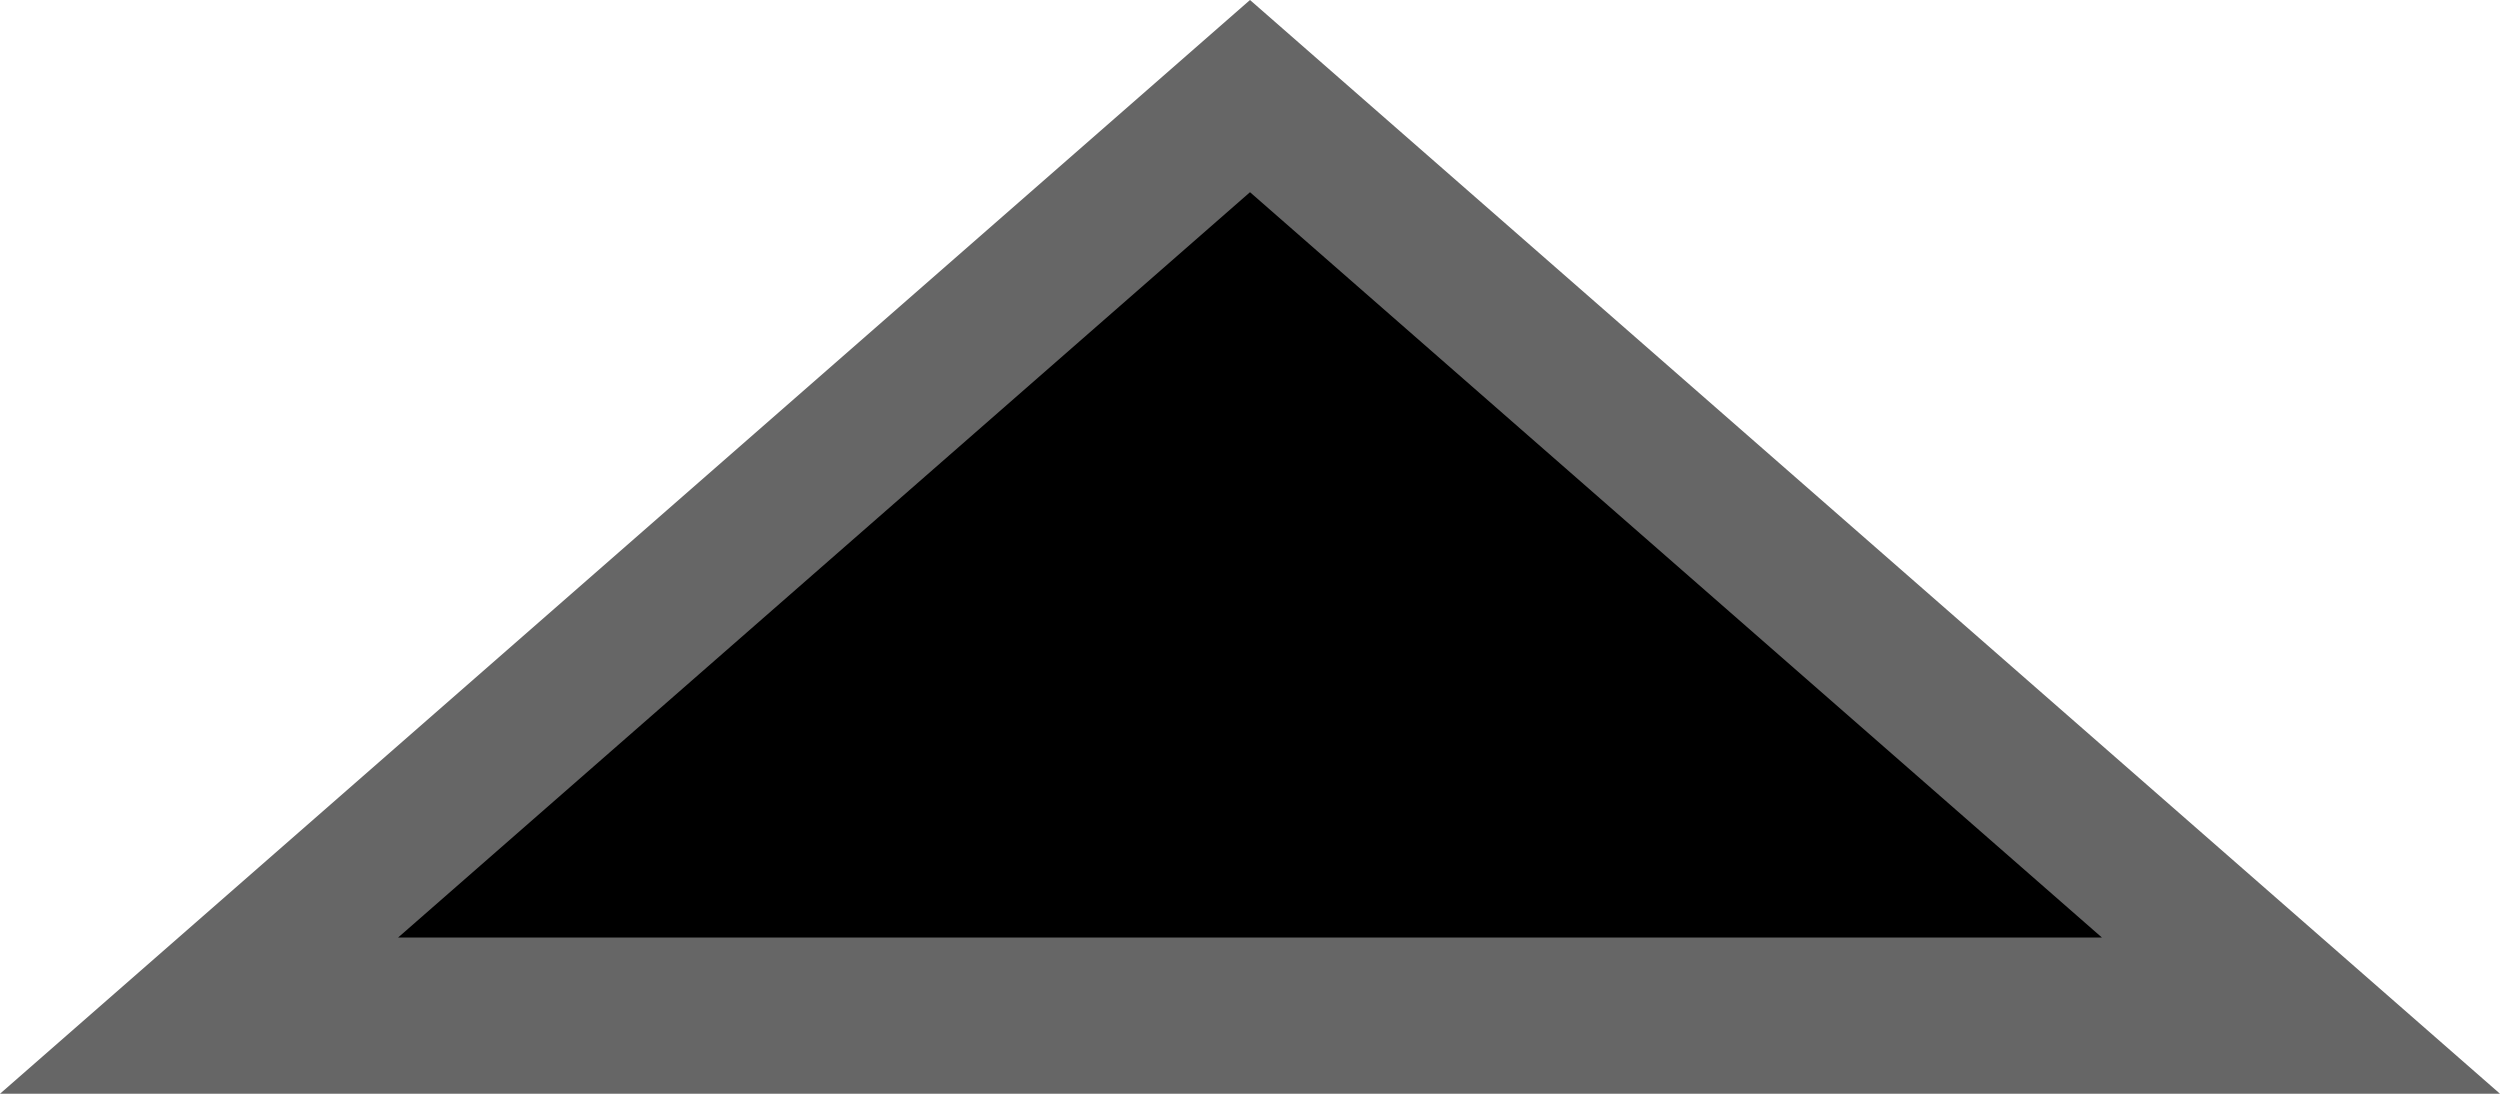
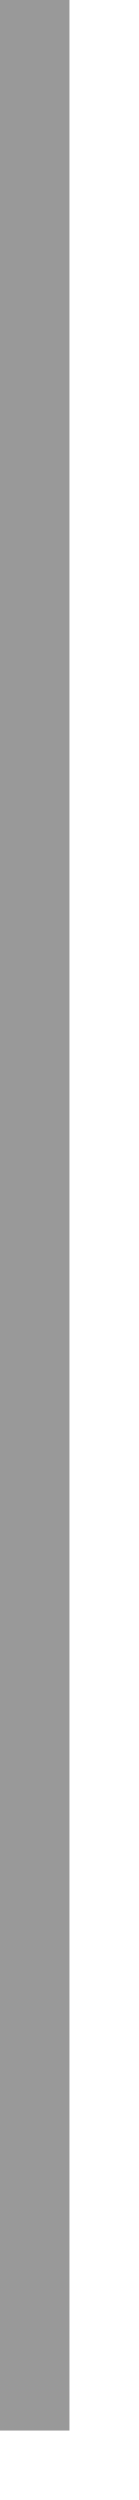
- <svg xmlns="http://www.w3.org/2000/svg" version="1.1" width="16px" height="7px">
-   <g transform="matrix(1 0 0 1 -1739 -295 )">
-     <path d="M 1740.274 301.5  L 1747 295.615  L 1753.726 301.5  L 1740.274 301.5  Z " fill-rule="nonzero" fill="#000000" stroke="none" />
-     <path d="M 1739 302  L 1747 295  L 1755 302  L 1739 302  Z M 1747 296.23  L 1741.548 301  L 1752.452 301  L 1747 296.23  Z " fill-rule="nonzero" fill="#666666" stroke="none" />
+ <svg xmlns="http://www.w3.org/2000/svg" version="1.1" width="2px" height="36px">
+   <g transform="matrix(1 0 0 1 -1630 -260 )">
+     <path d="M 1630.5 260  L 1630.5 295  " stroke-width="1" stroke="#999999" fill="none" />
  </g>
</svg>
